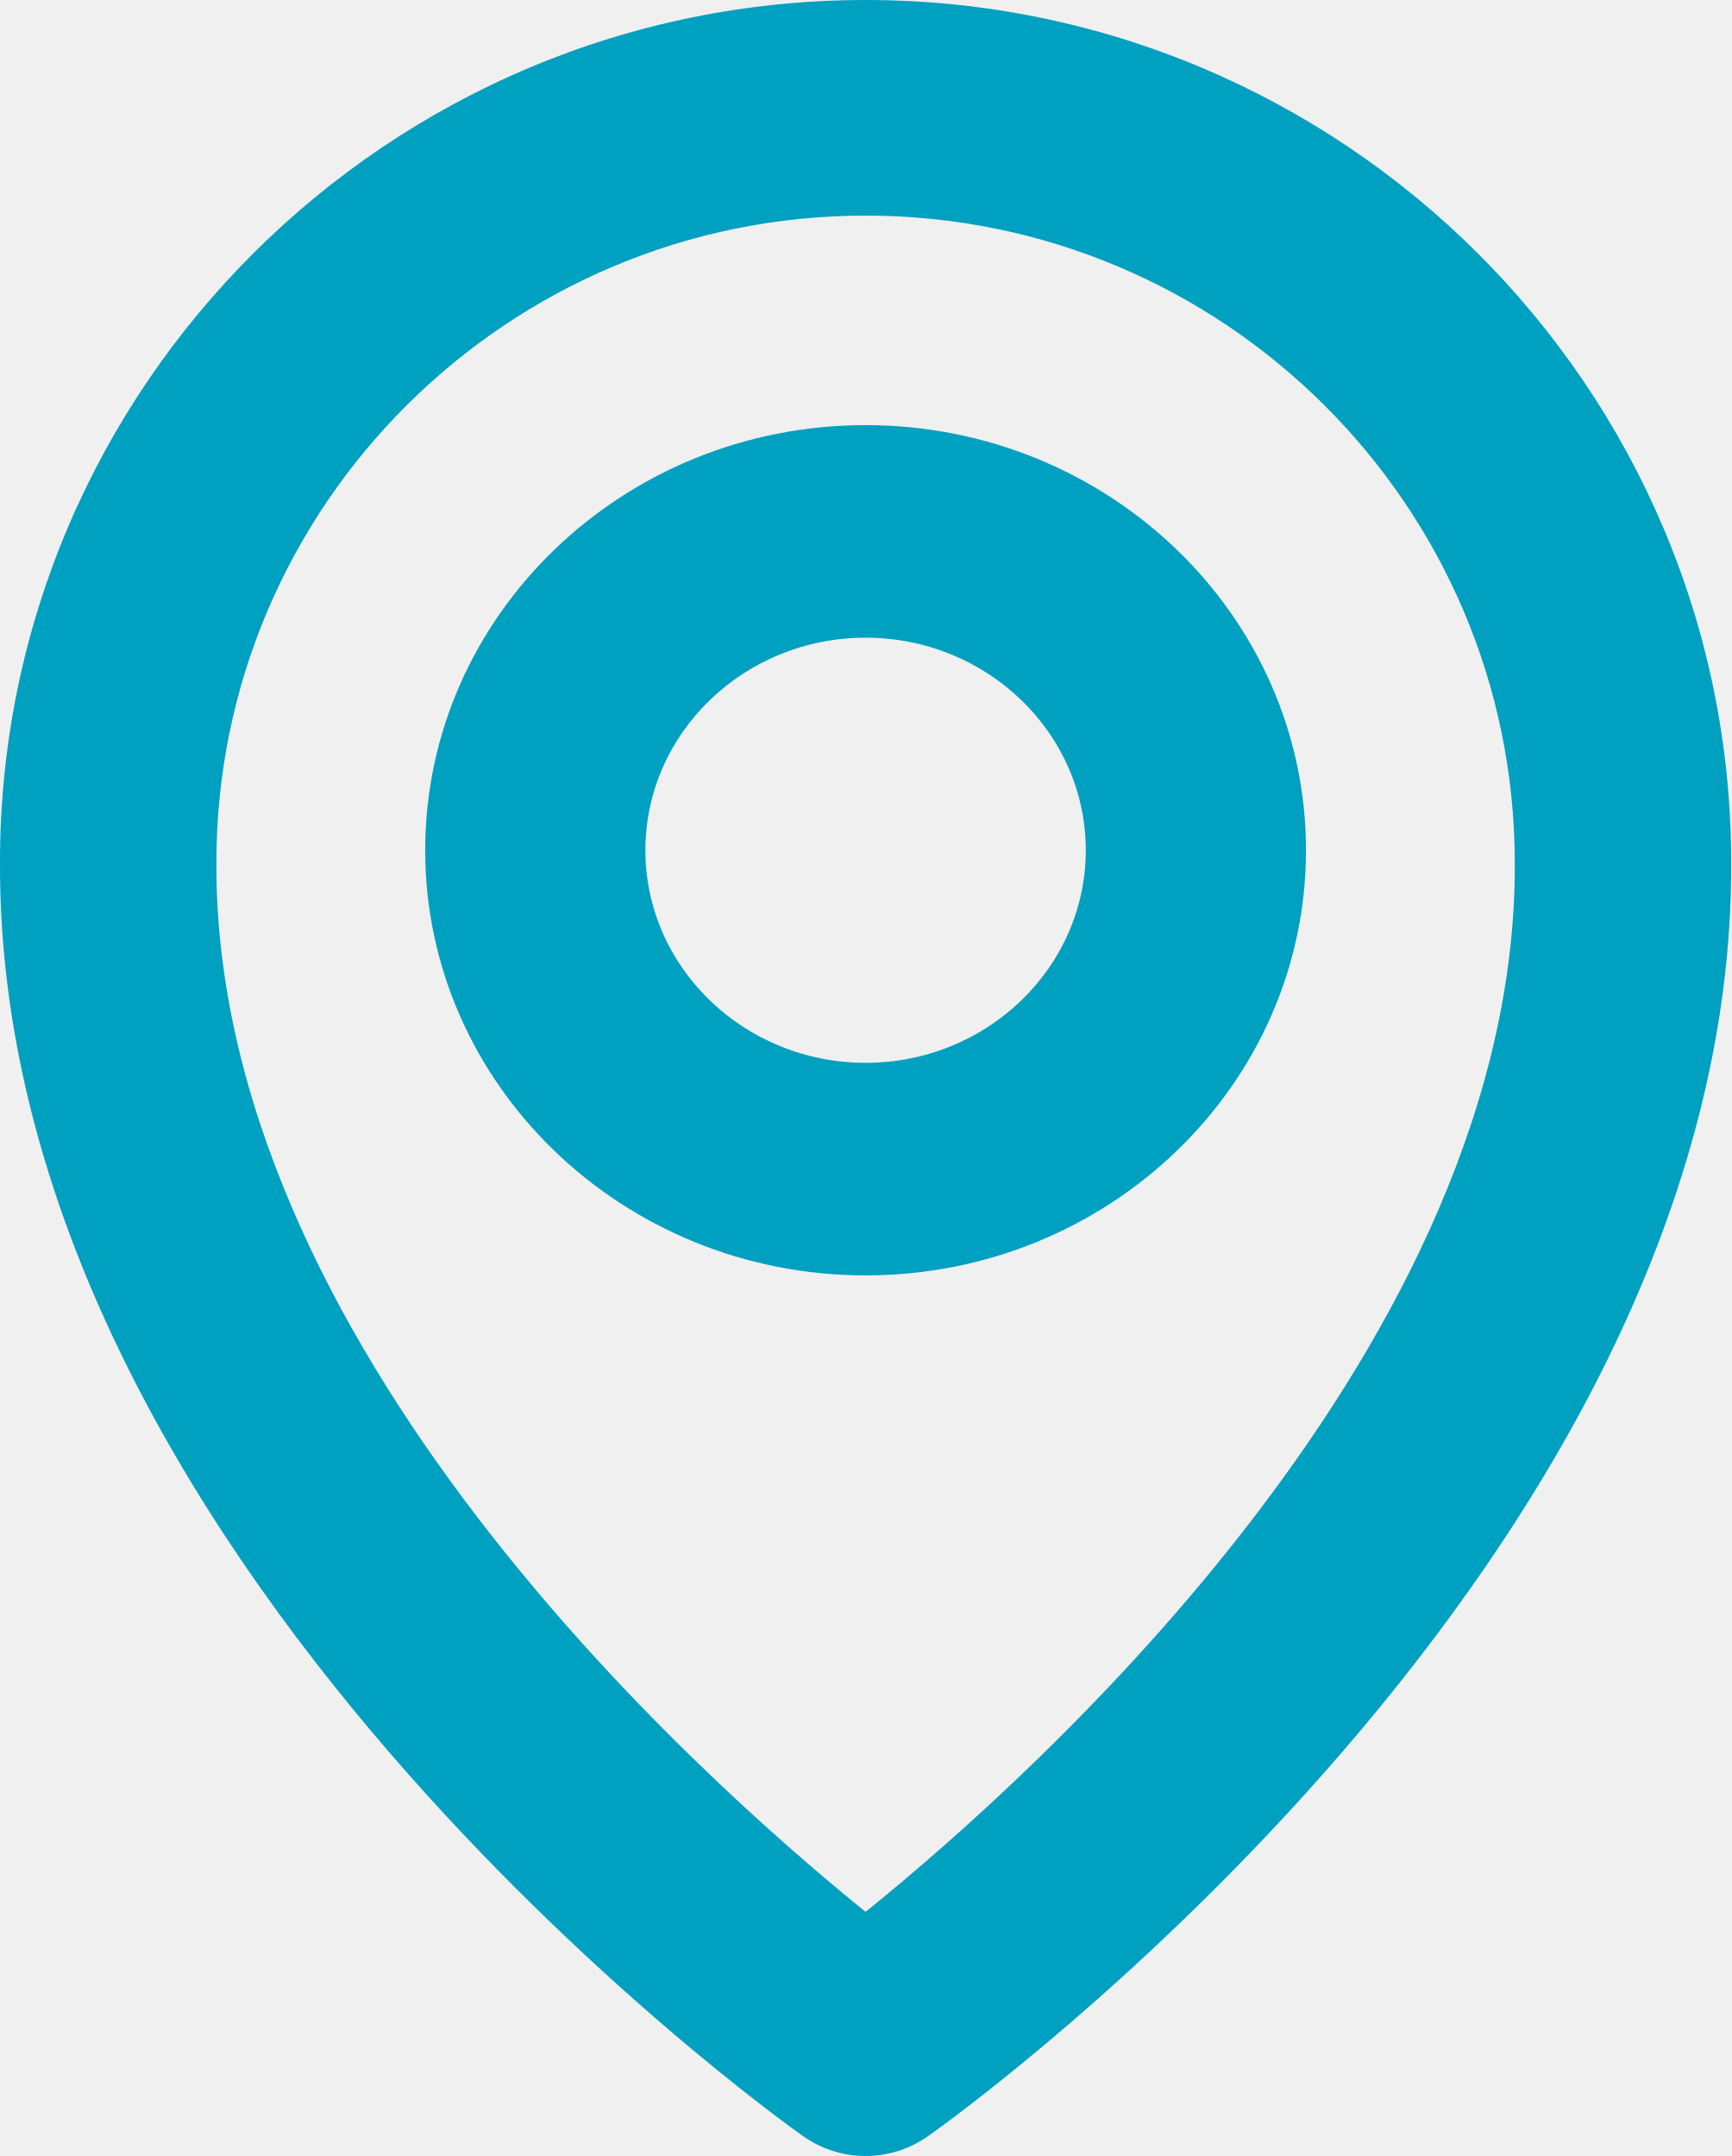
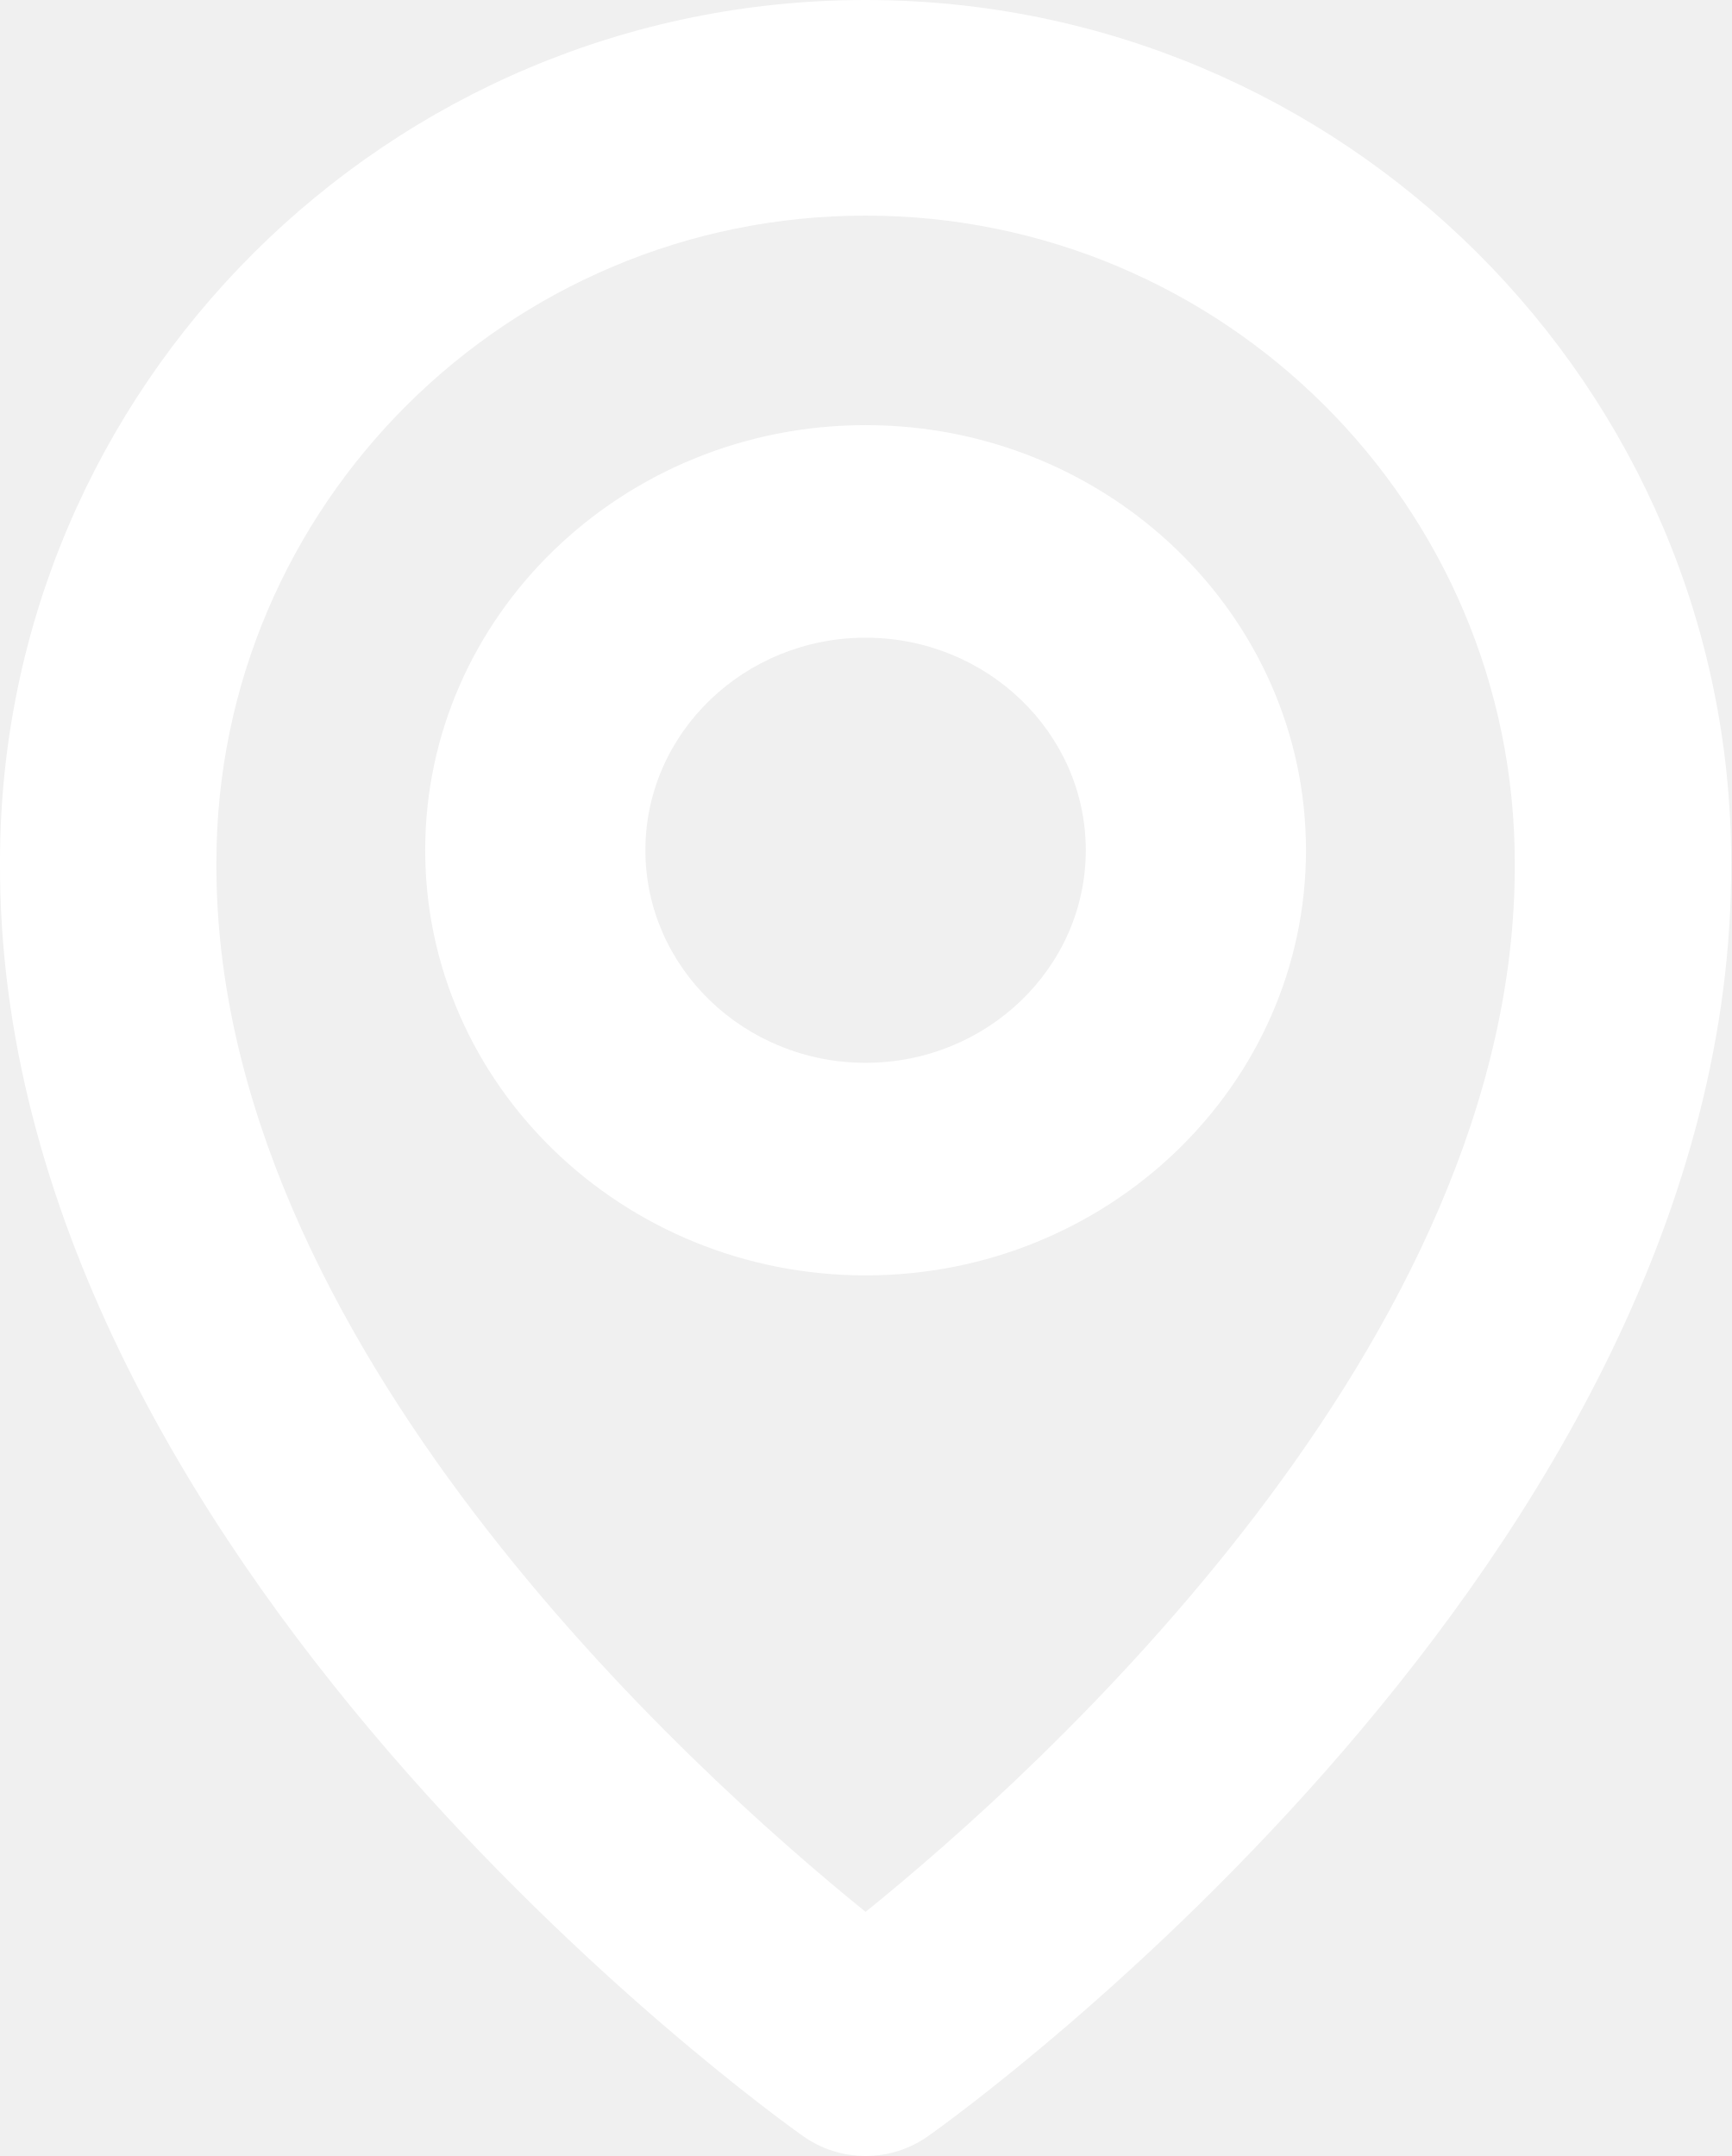
<svg xmlns="http://www.w3.org/2000/svg" width="57" height="71" viewBox="0 0 57 71" fill="none">
-   <path d="M28.5 42C36.497 42 43 35.721 43 28C43 20.279 36.497 14 28.5 14C20.503 14 14 20.279 14 28C14 35.721 20.503 42 28.5 42ZM28.5 21C32.498 21 35.75 24.14 35.75 28C35.75 31.86 32.498 35 28.5 35C24.502 35 21.25 31.86 21.25 28C21.25 24.14 24.502 21 28.5 21Z" fill="#00A0C1" />
-   <path d="M26.434 70.34C27.037 70.769 27.759 71 28.5 71C29.241 71 29.963 70.769 30.566 70.34C31.649 69.577 57.103 51.262 57 28.4C57 12.741 44.214 0 28.5 0C12.786 0 0 12.741 0 28.383C-0.103 51.262 25.351 69.577 26.434 70.34ZM28.5 7.1C40.288 7.1 49.875 16.653 49.875 28.418C49.95 44.173 34.243 58.32 28.5 62.96C22.761 58.316 7.05 44.166 7.125 28.4C7.125 16.653 16.712 7.1 28.5 7.1Z" fill="#00A0C1" />
+   <path d="M28.5 42C36.497 42 43 35.721 43 28C43 20.279 36.497 14 28.5 14C20.503 14 14 20.279 14 28C14 35.721 20.503 42 28.5 42ZM28.5 21C32.498 21 35.75 24.14 35.75 28C35.75 31.86 32.498 35 28.5 35C24.502 35 21.25 31.86 21.25 28C21.25 24.14 24.502 21 28.5 21Z" fill="#FFFFFF" />
+   <path d="M26.434 70.34C27.037 70.769 27.759 71 28.5 71C29.241 71 29.963 70.769 30.566 70.34C31.649 69.577 57.103 51.262 57 28.4C57 12.741 44.214 0 28.5 0C12.786 0 0 12.741 0 28.383C-0.103 51.262 25.351 69.577 26.434 70.34ZM28.5 7.1C40.288 7.1 49.875 16.653 49.875 28.418C49.95 44.173 34.243 58.32 28.5 62.96C22.761 58.316 7.05 44.166 7.125 28.4C7.125 16.653 16.712 7.1 28.5 7.1Z" fill="#FFFFFF" />
</svg>
